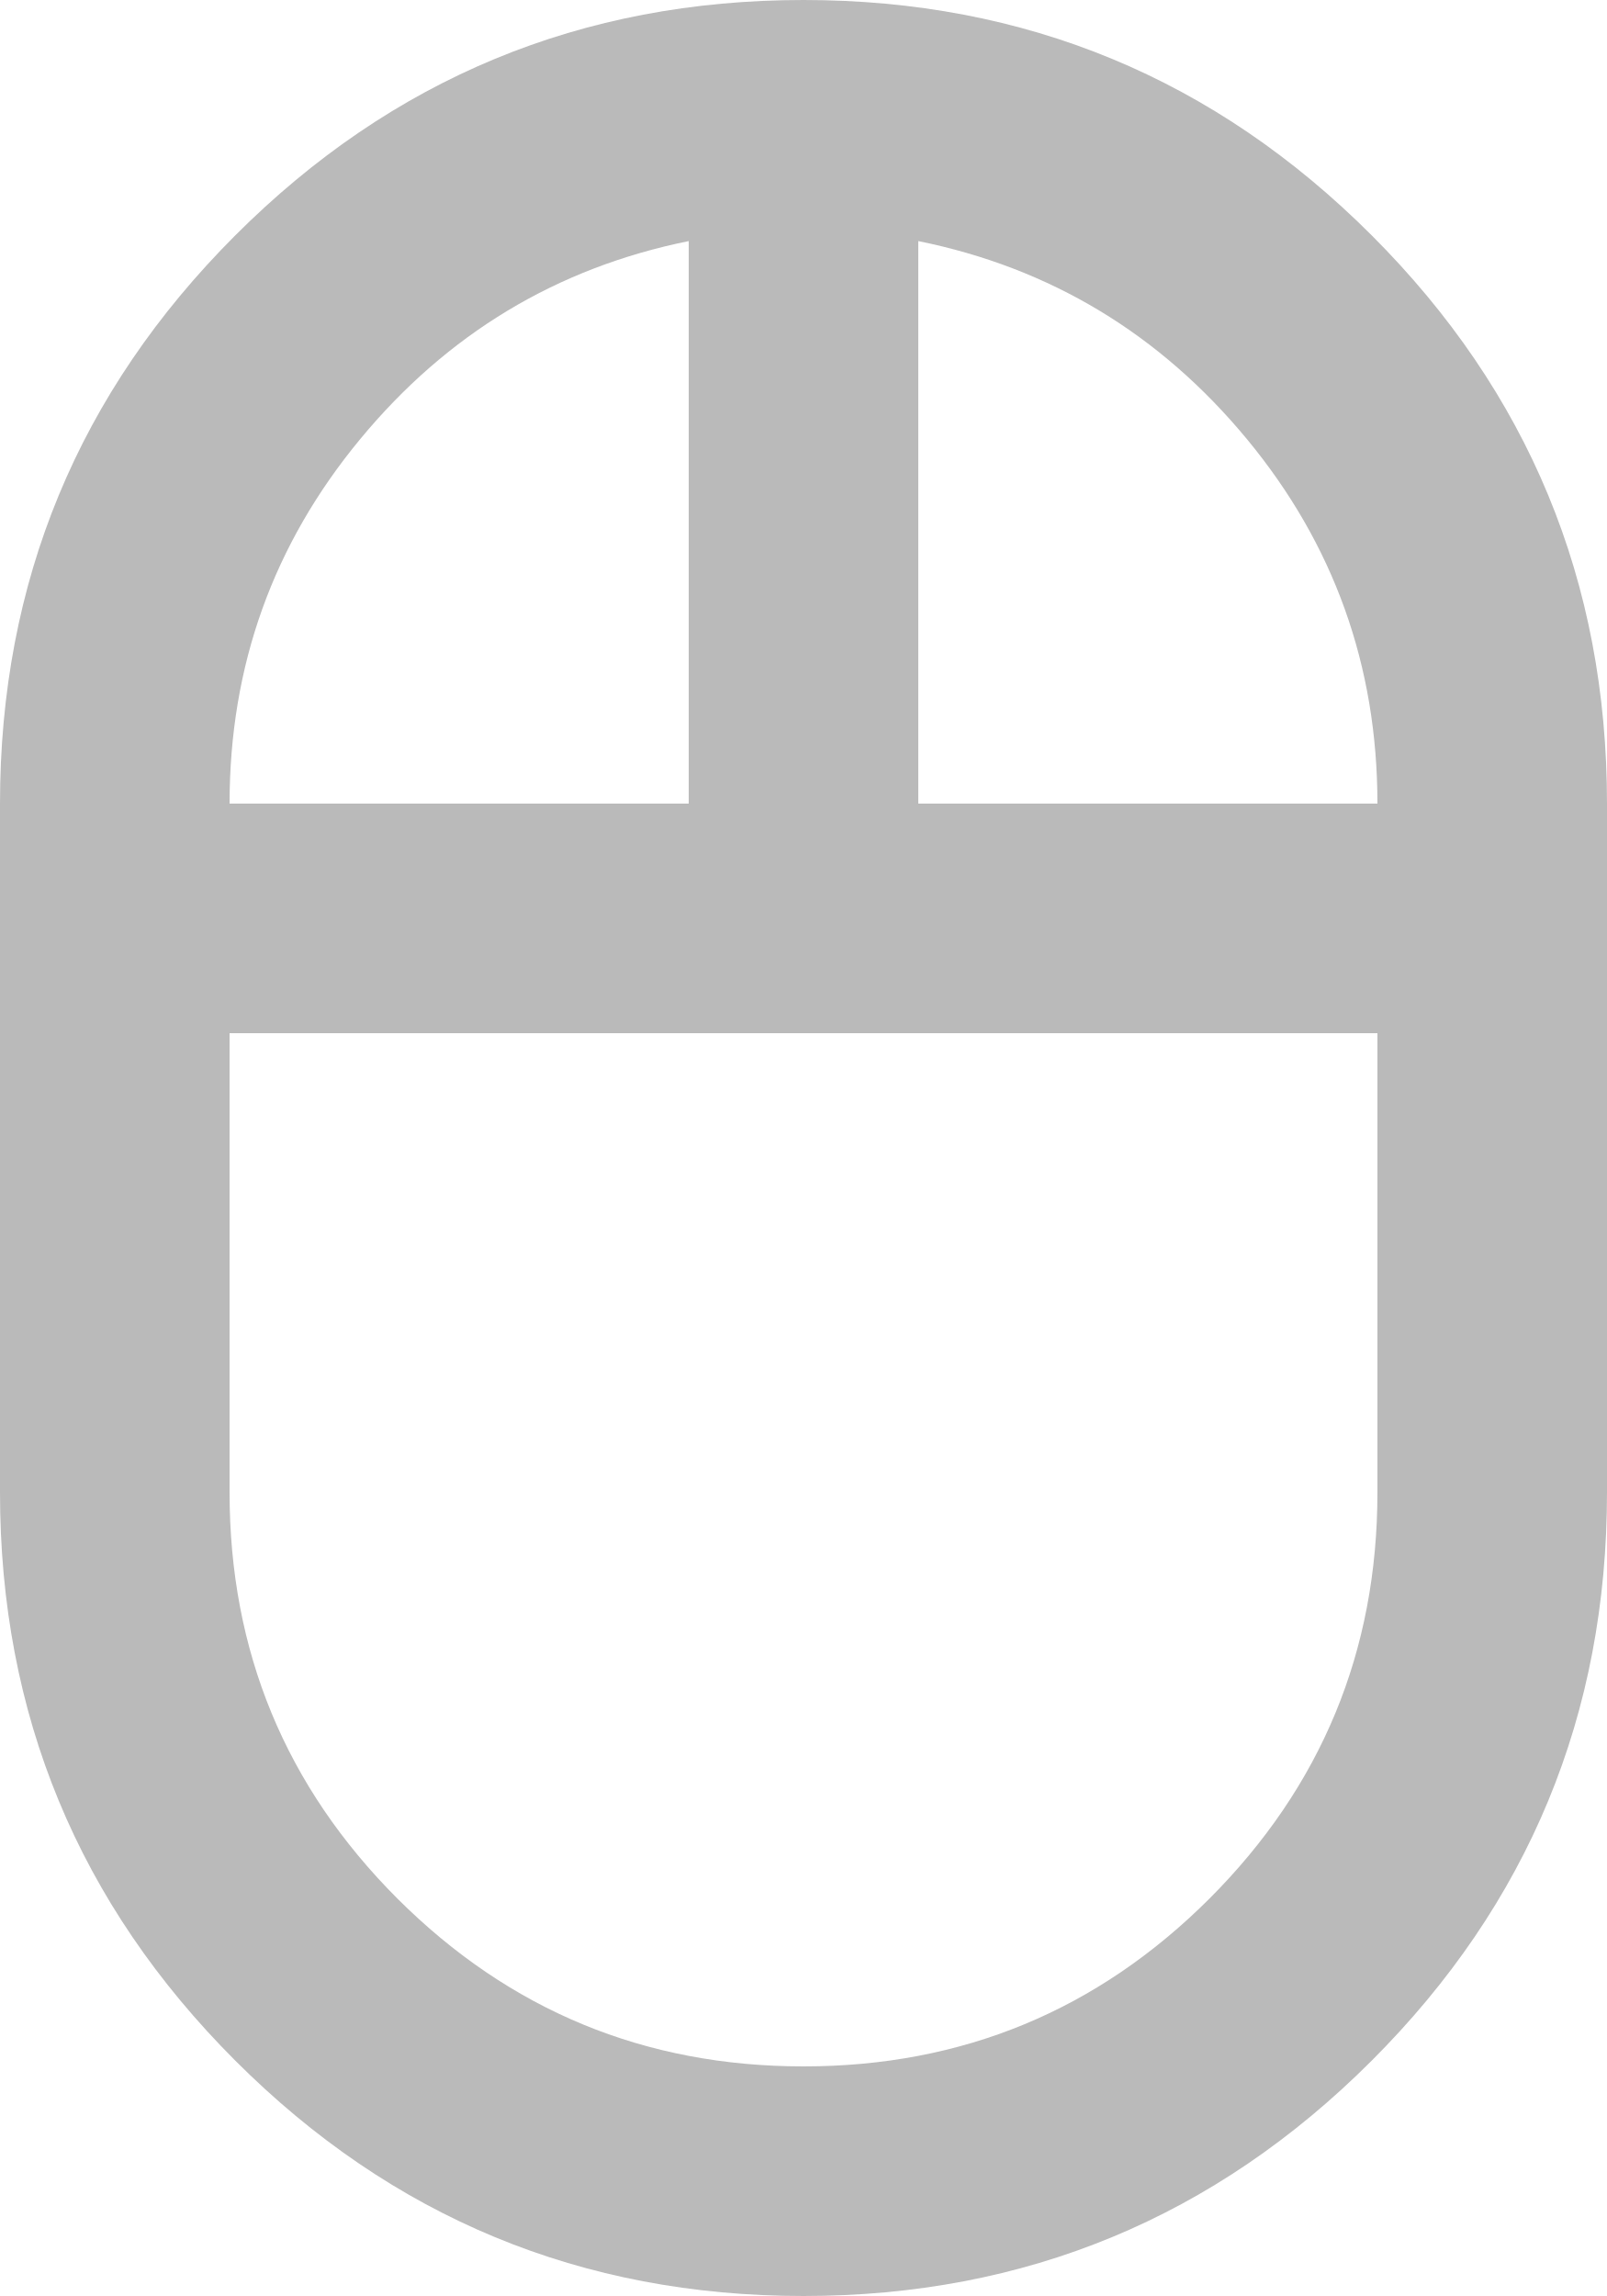
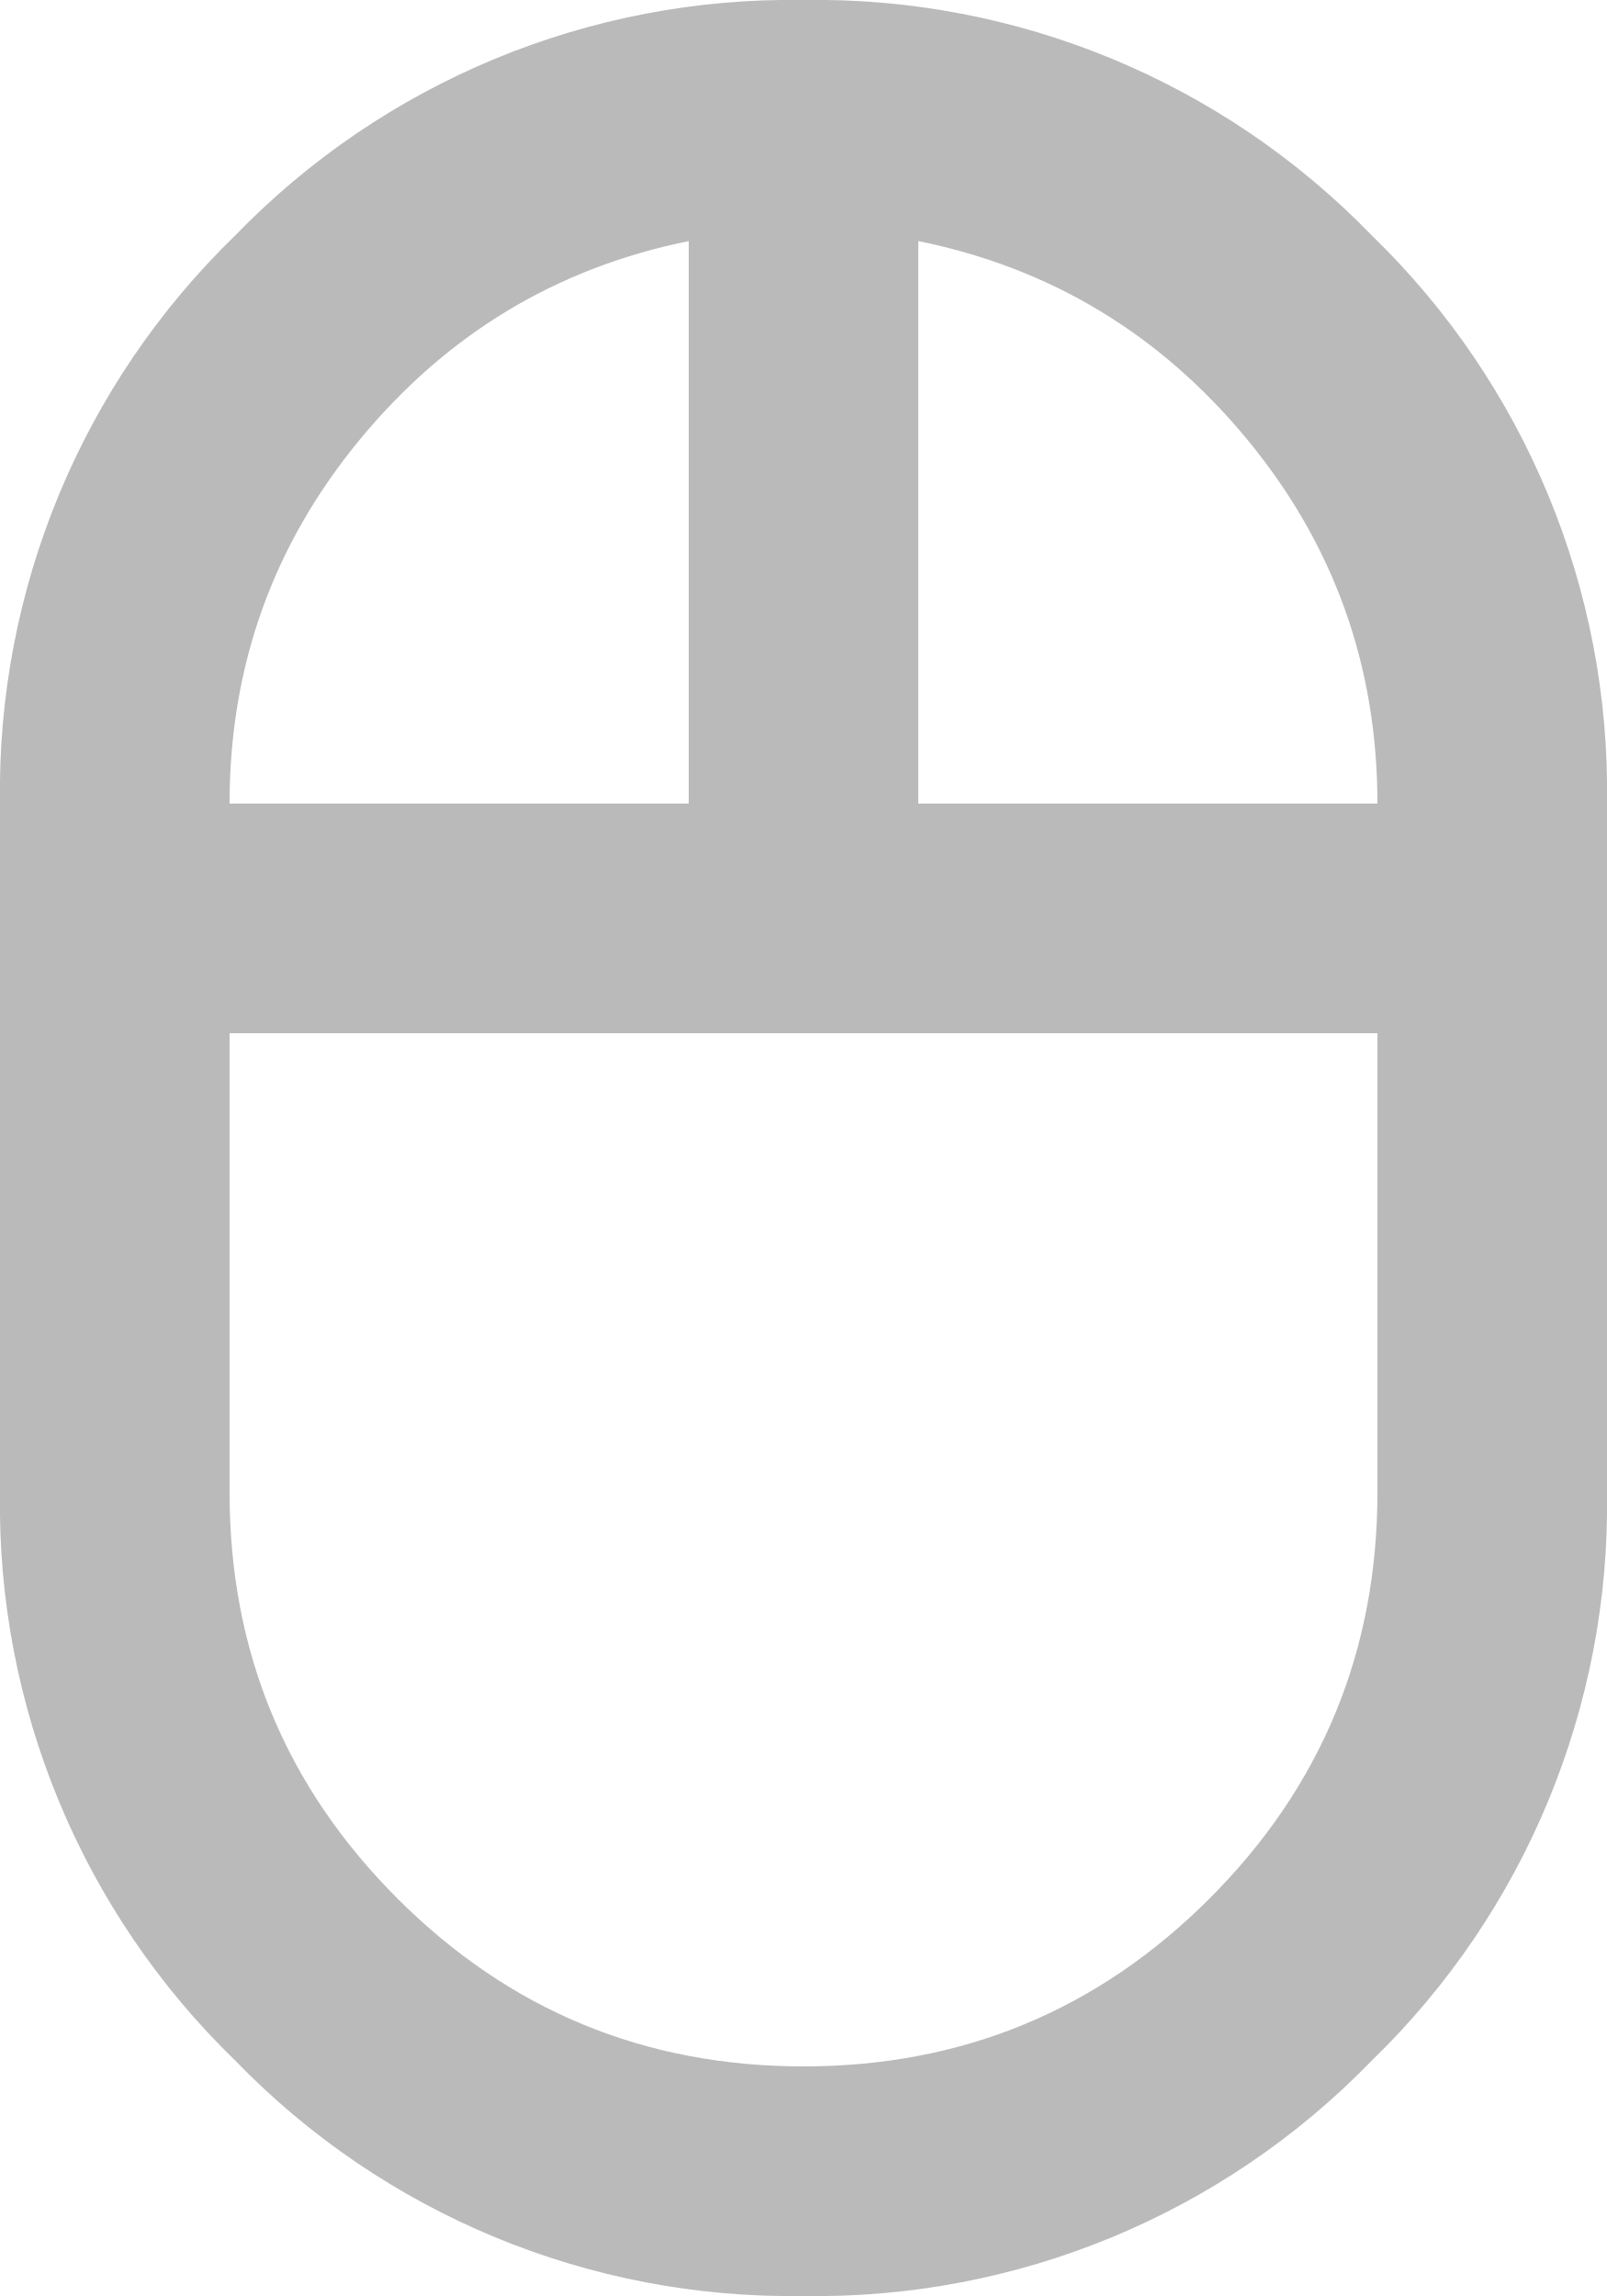
- <svg xmlns="http://www.w3.org/2000/svg" width="14" height="20" viewBox="0 0 14 20" fill="none">
-   <path d="M7 20C5.067 20 3.417 19.317 2.05 17.95C0.683 16.583 0 14.933 0 13V7C0 5.067 0.683 3.417 2.05 2.05C3.417 0.683 5.067 0 7 0C8.933 0 10.583 0.683 11.95 2.05C13.317 3.417 14 5.067 14 7V13C14 14.933 13.317 16.583 11.95 17.95C10.583 19.317 8.933 20 7 20ZM8 7H12C12 5.8 11.621 4.742 10.863 3.825C10.104 2.908 9.15 2.333 8 2.1V7ZM2 7H6V2.1C4.85 2.333 3.896 2.908 3.138 3.825C2.379 4.742 2 5.8 2 7ZM7 18C8.383 18 9.562 17.512 10.537 16.538C11.512 15.562 12 14.383 12 13V9H2V13C2 14.383 2.487 15.562 3.462 16.538C4.438 17.512 5.617 18 7 18Z" fill="#BABABA" />
+ <svg xmlns="http://www.w3.org/2000/svg" width="14" height="20" fill="none">
+   <path d="M7 20a6.74 6.74 0 0 1-4.95-2.05A6.74 6.74 0 0 1 0 13V7a6.74 6.74 0 0 1 2.05-4.95A6.74 6.74 0 0 1 7 0a6.74 6.74 0 0 1 4.95 2.05A6.74 6.74 0 0 1 14 7v6a6.74 6.74 0 0 1-2.05 4.95A6.74 6.74 0 0 1 7 20zM8 7h4c0-1.2-.379-2.258-1.137-3.175S9.15 2.333 8 2.1V7zM2 7h4V2.1c-1.15.233-2.104.808-2.862 1.725S2 5.8 2 7zm5 11c1.383 0 2.563-.488 3.537-1.462S12 14.383 12 13V9H2v4c0 1.383.487 2.563 1.463 3.538S5.617 18 7 18z" fill="#bababa" />
</svg>
